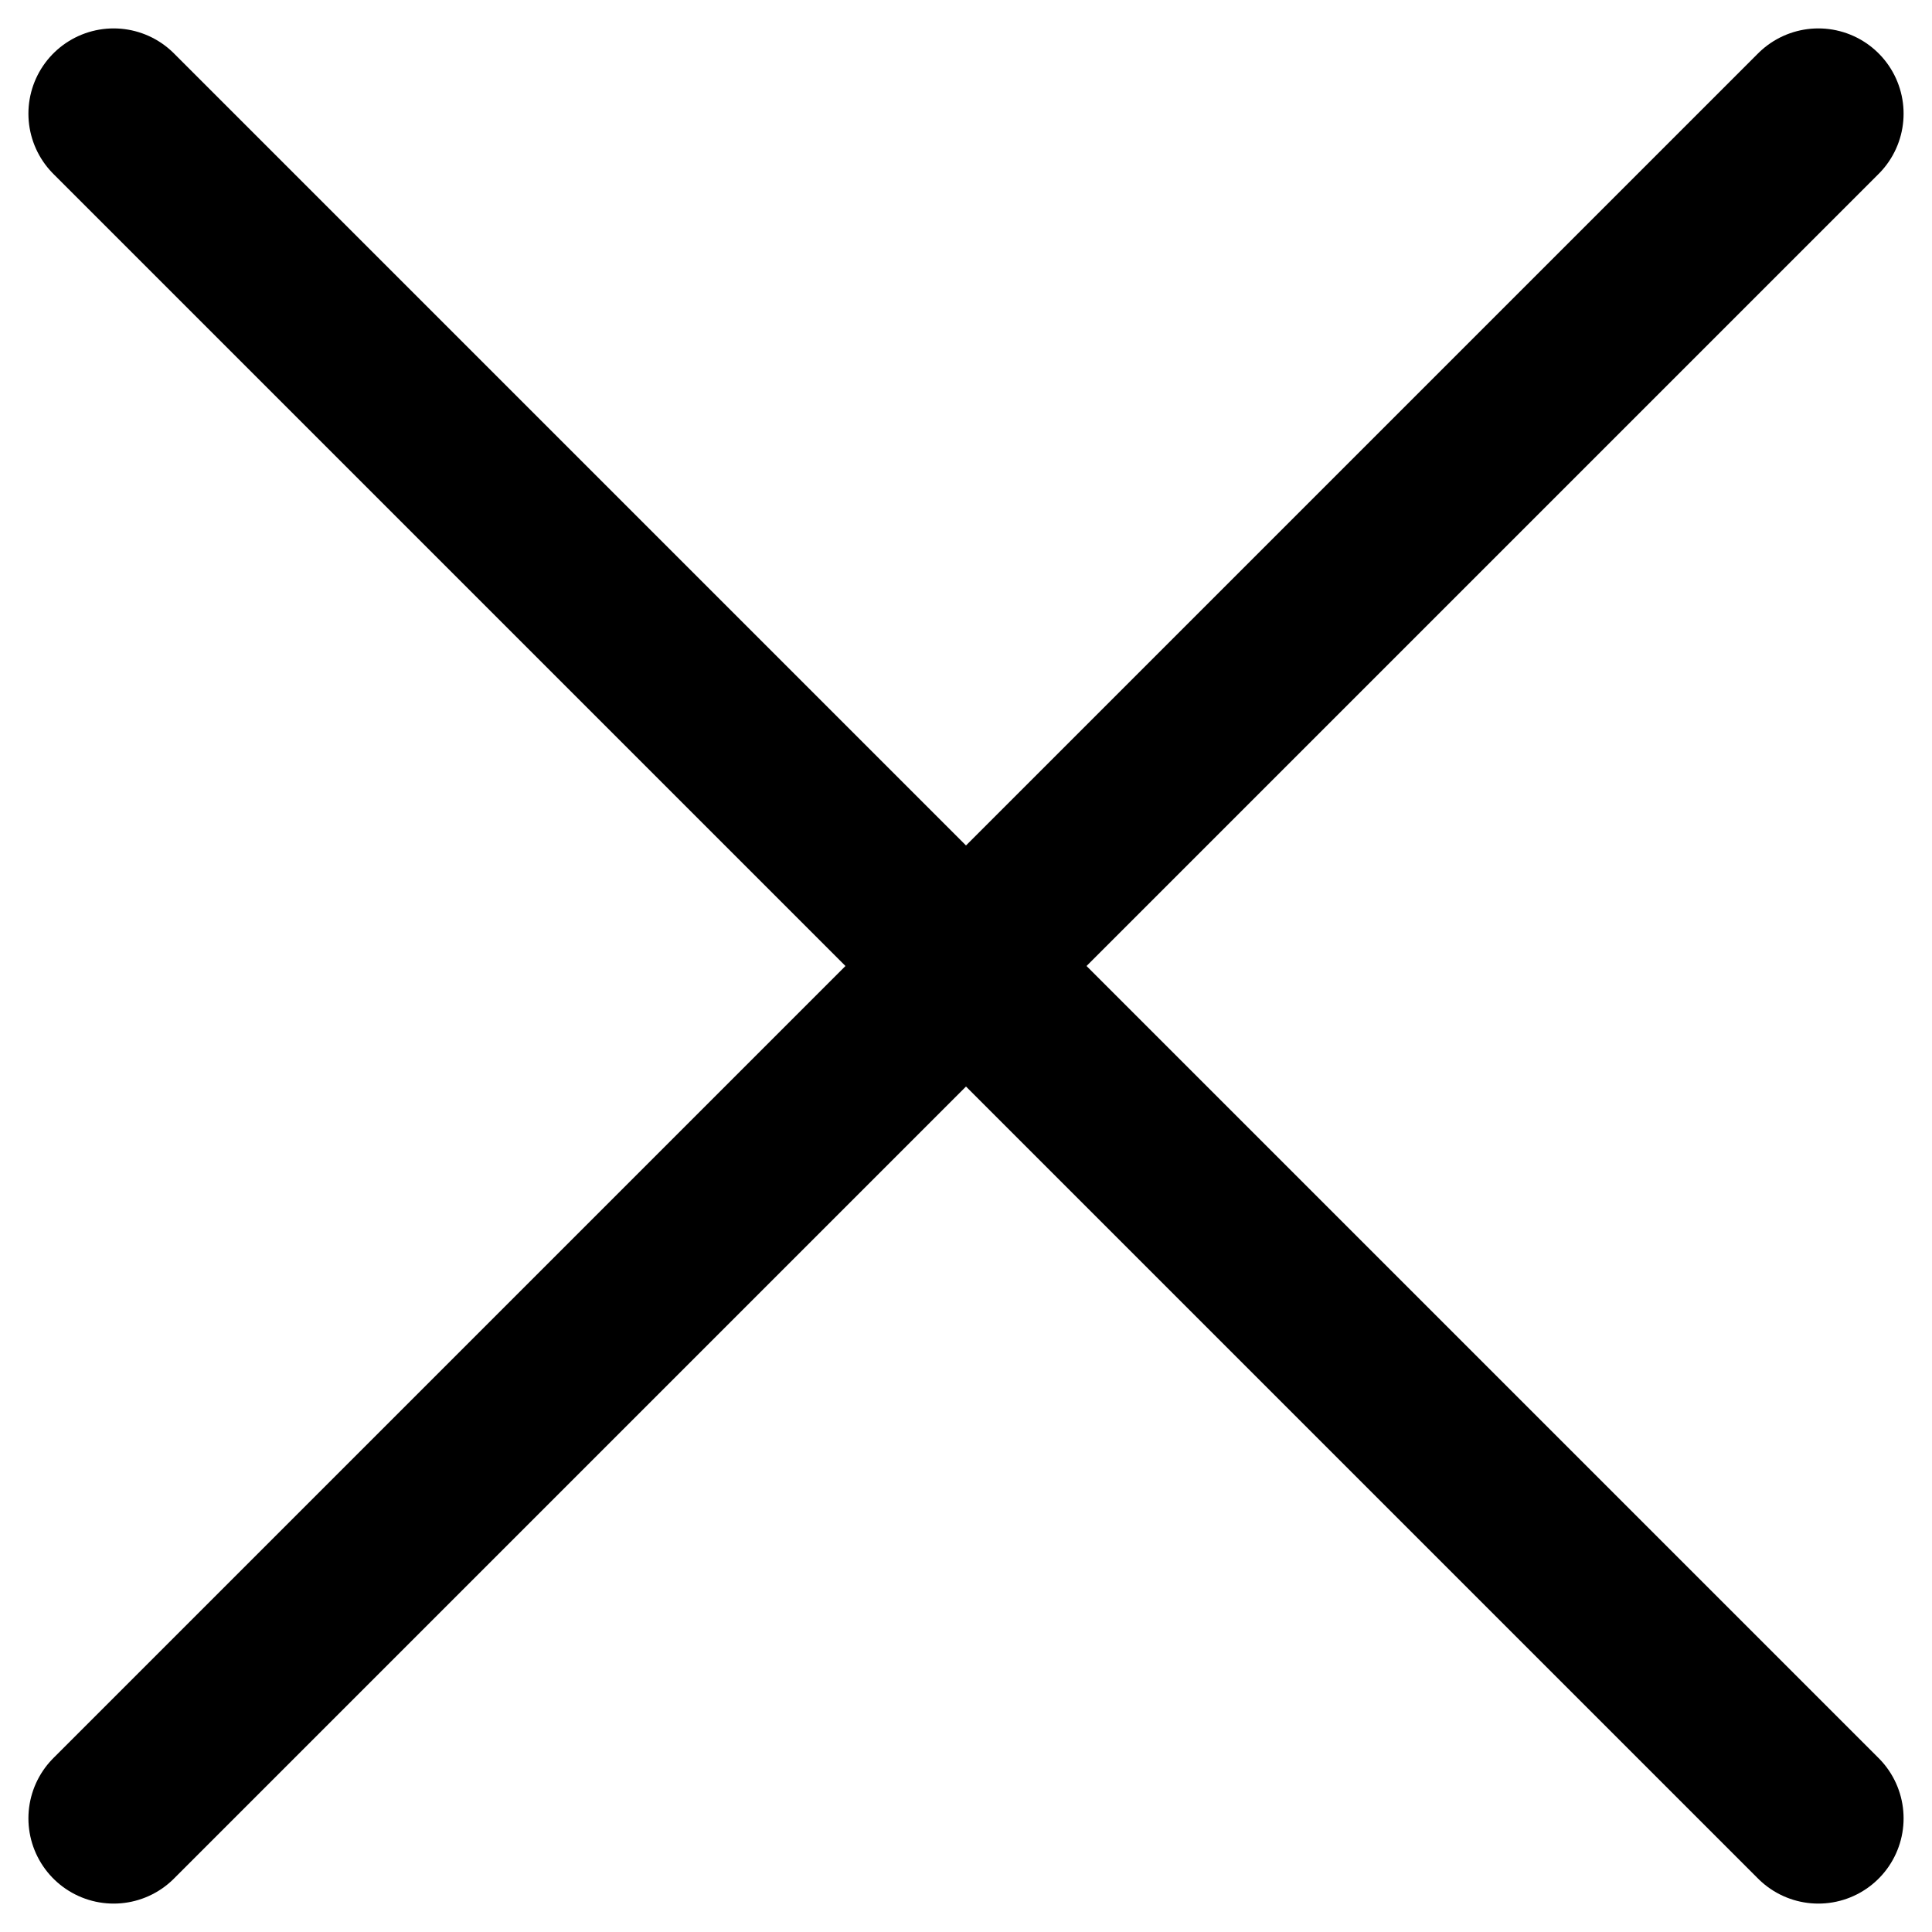
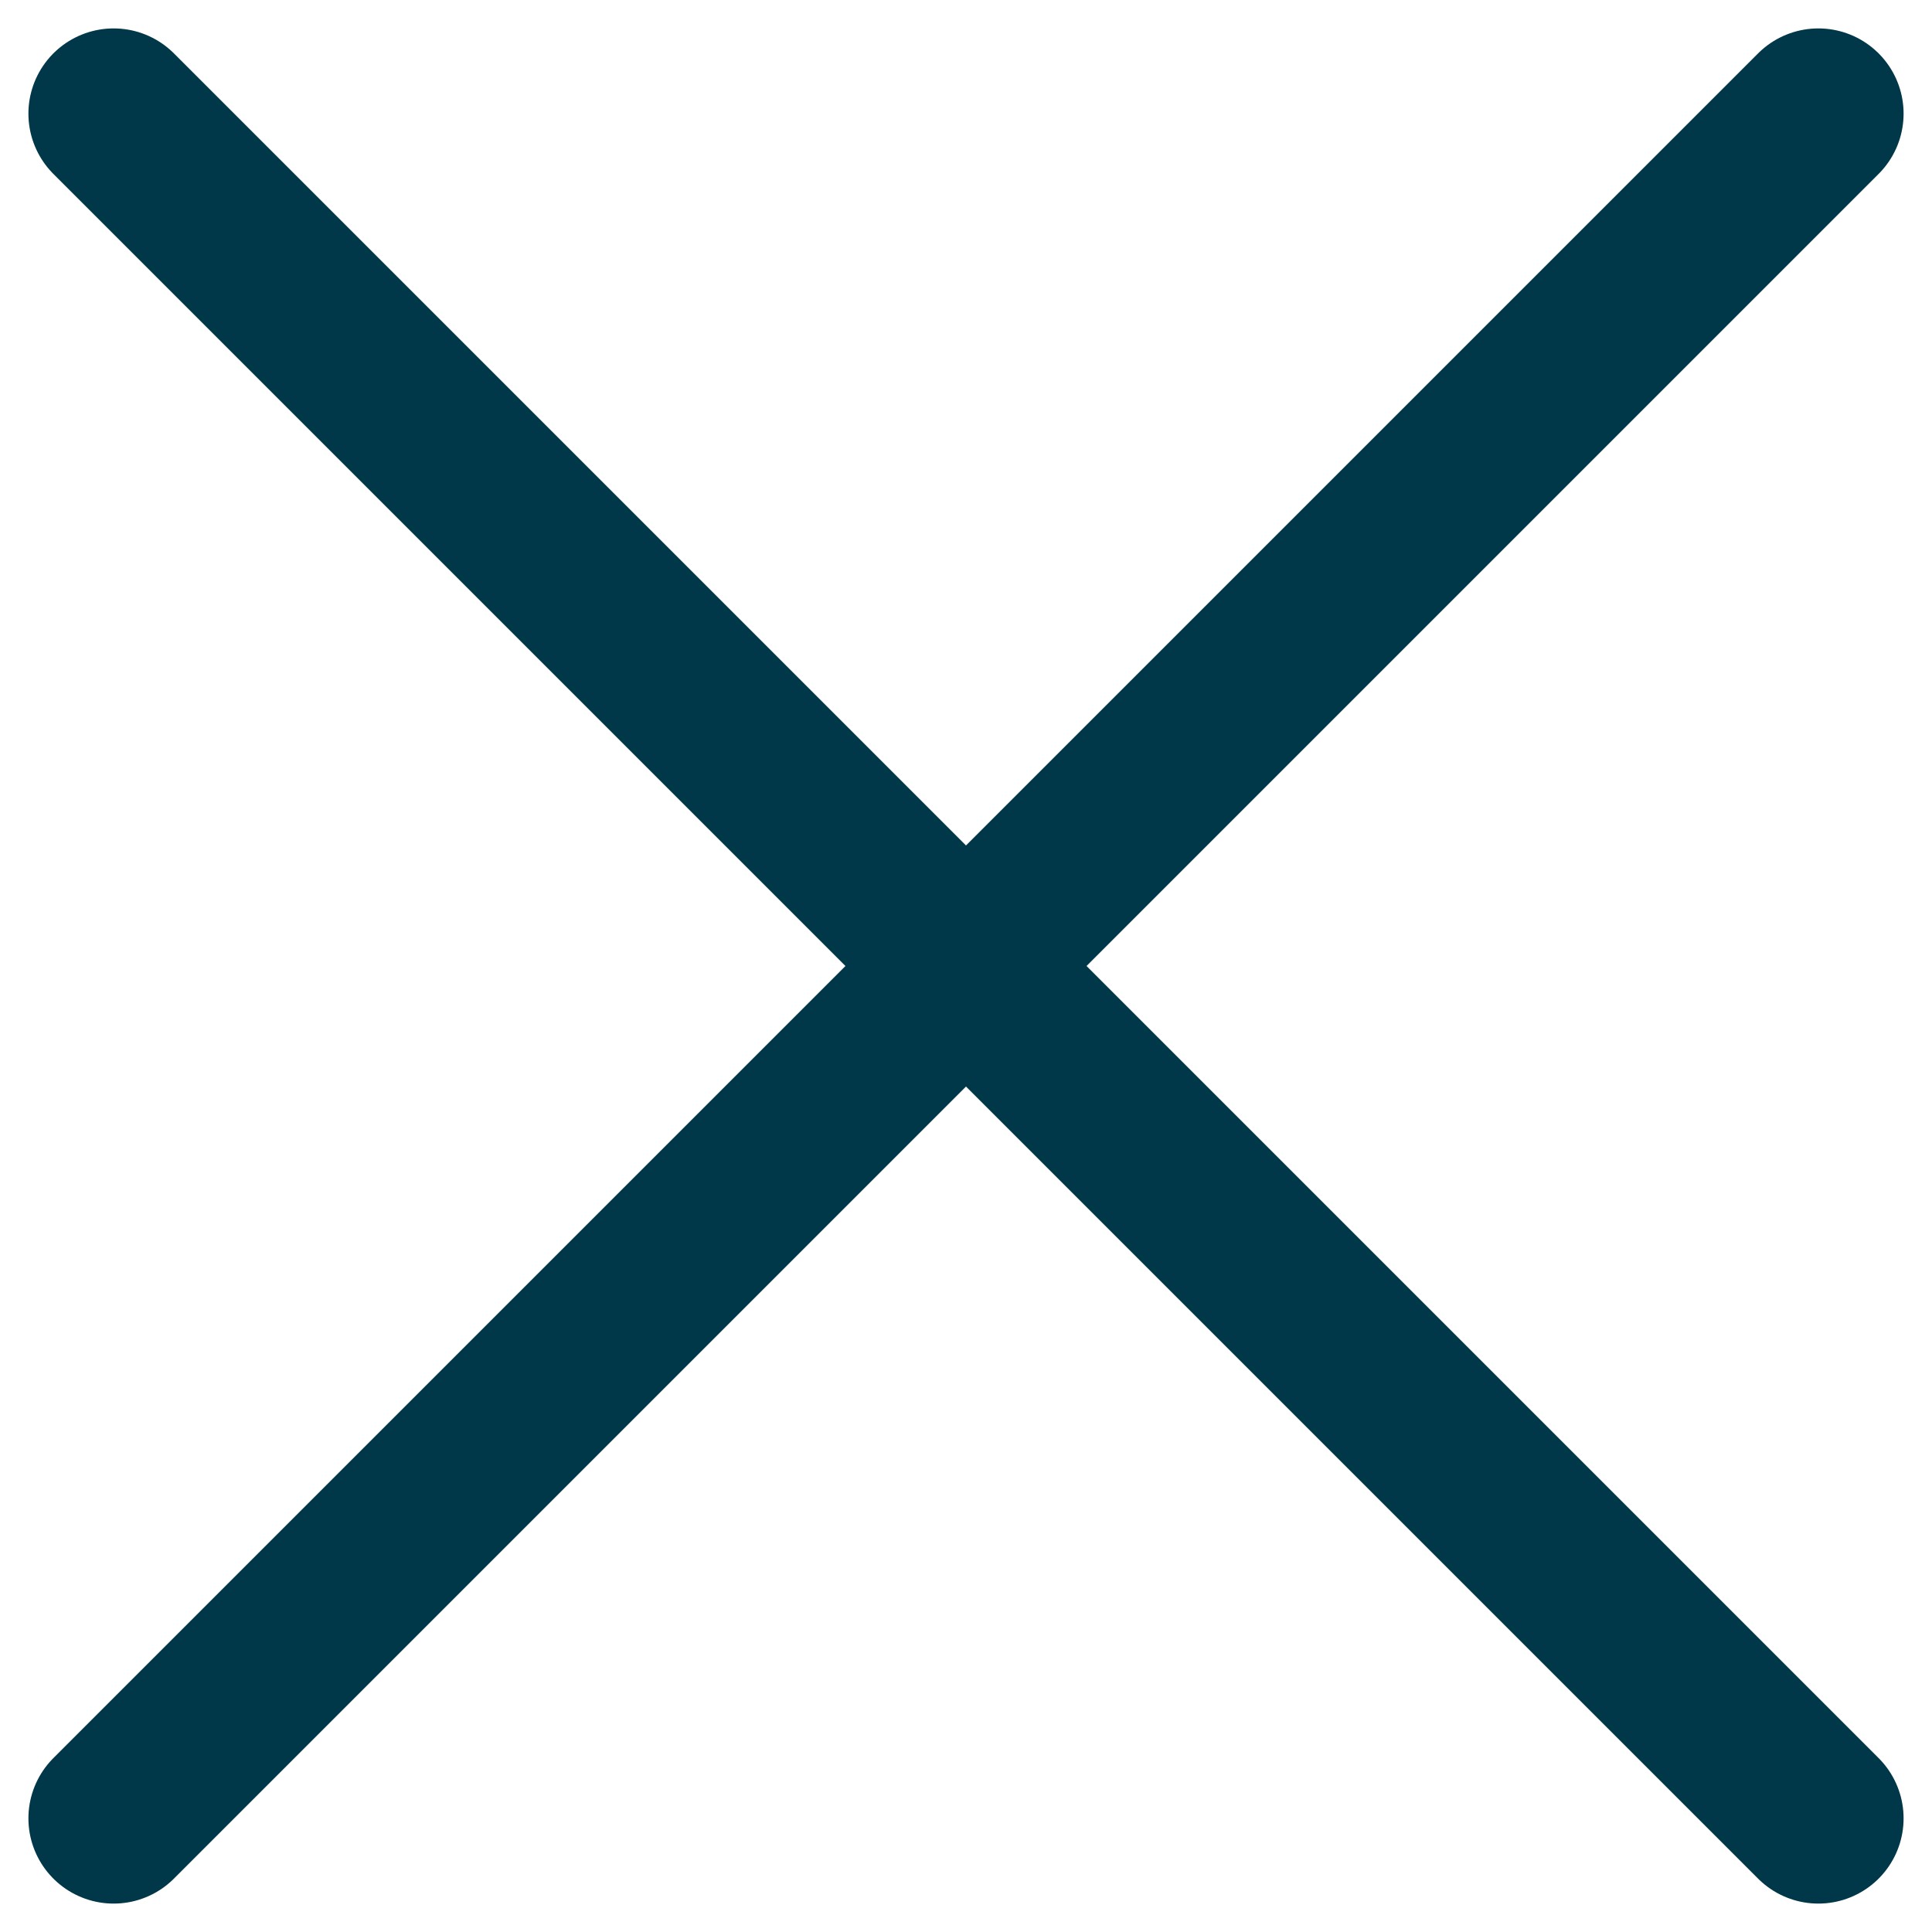
<svg xmlns="http://www.w3.org/2000/svg" width="34" height="34" viewBox="0 0 34 34" fill="none">
-   <path d="M2 2L32 32M2 32L32 2" stroke="black" stroke-width="3" stroke-linecap="round" stroke-linejoin="round" />
+   <path d="M2 2L32 32M2 32L32 2" stroke="#003849" stroke-width="3" stroke-linecap="round" stroke-linejoin="round" />
</svg>
